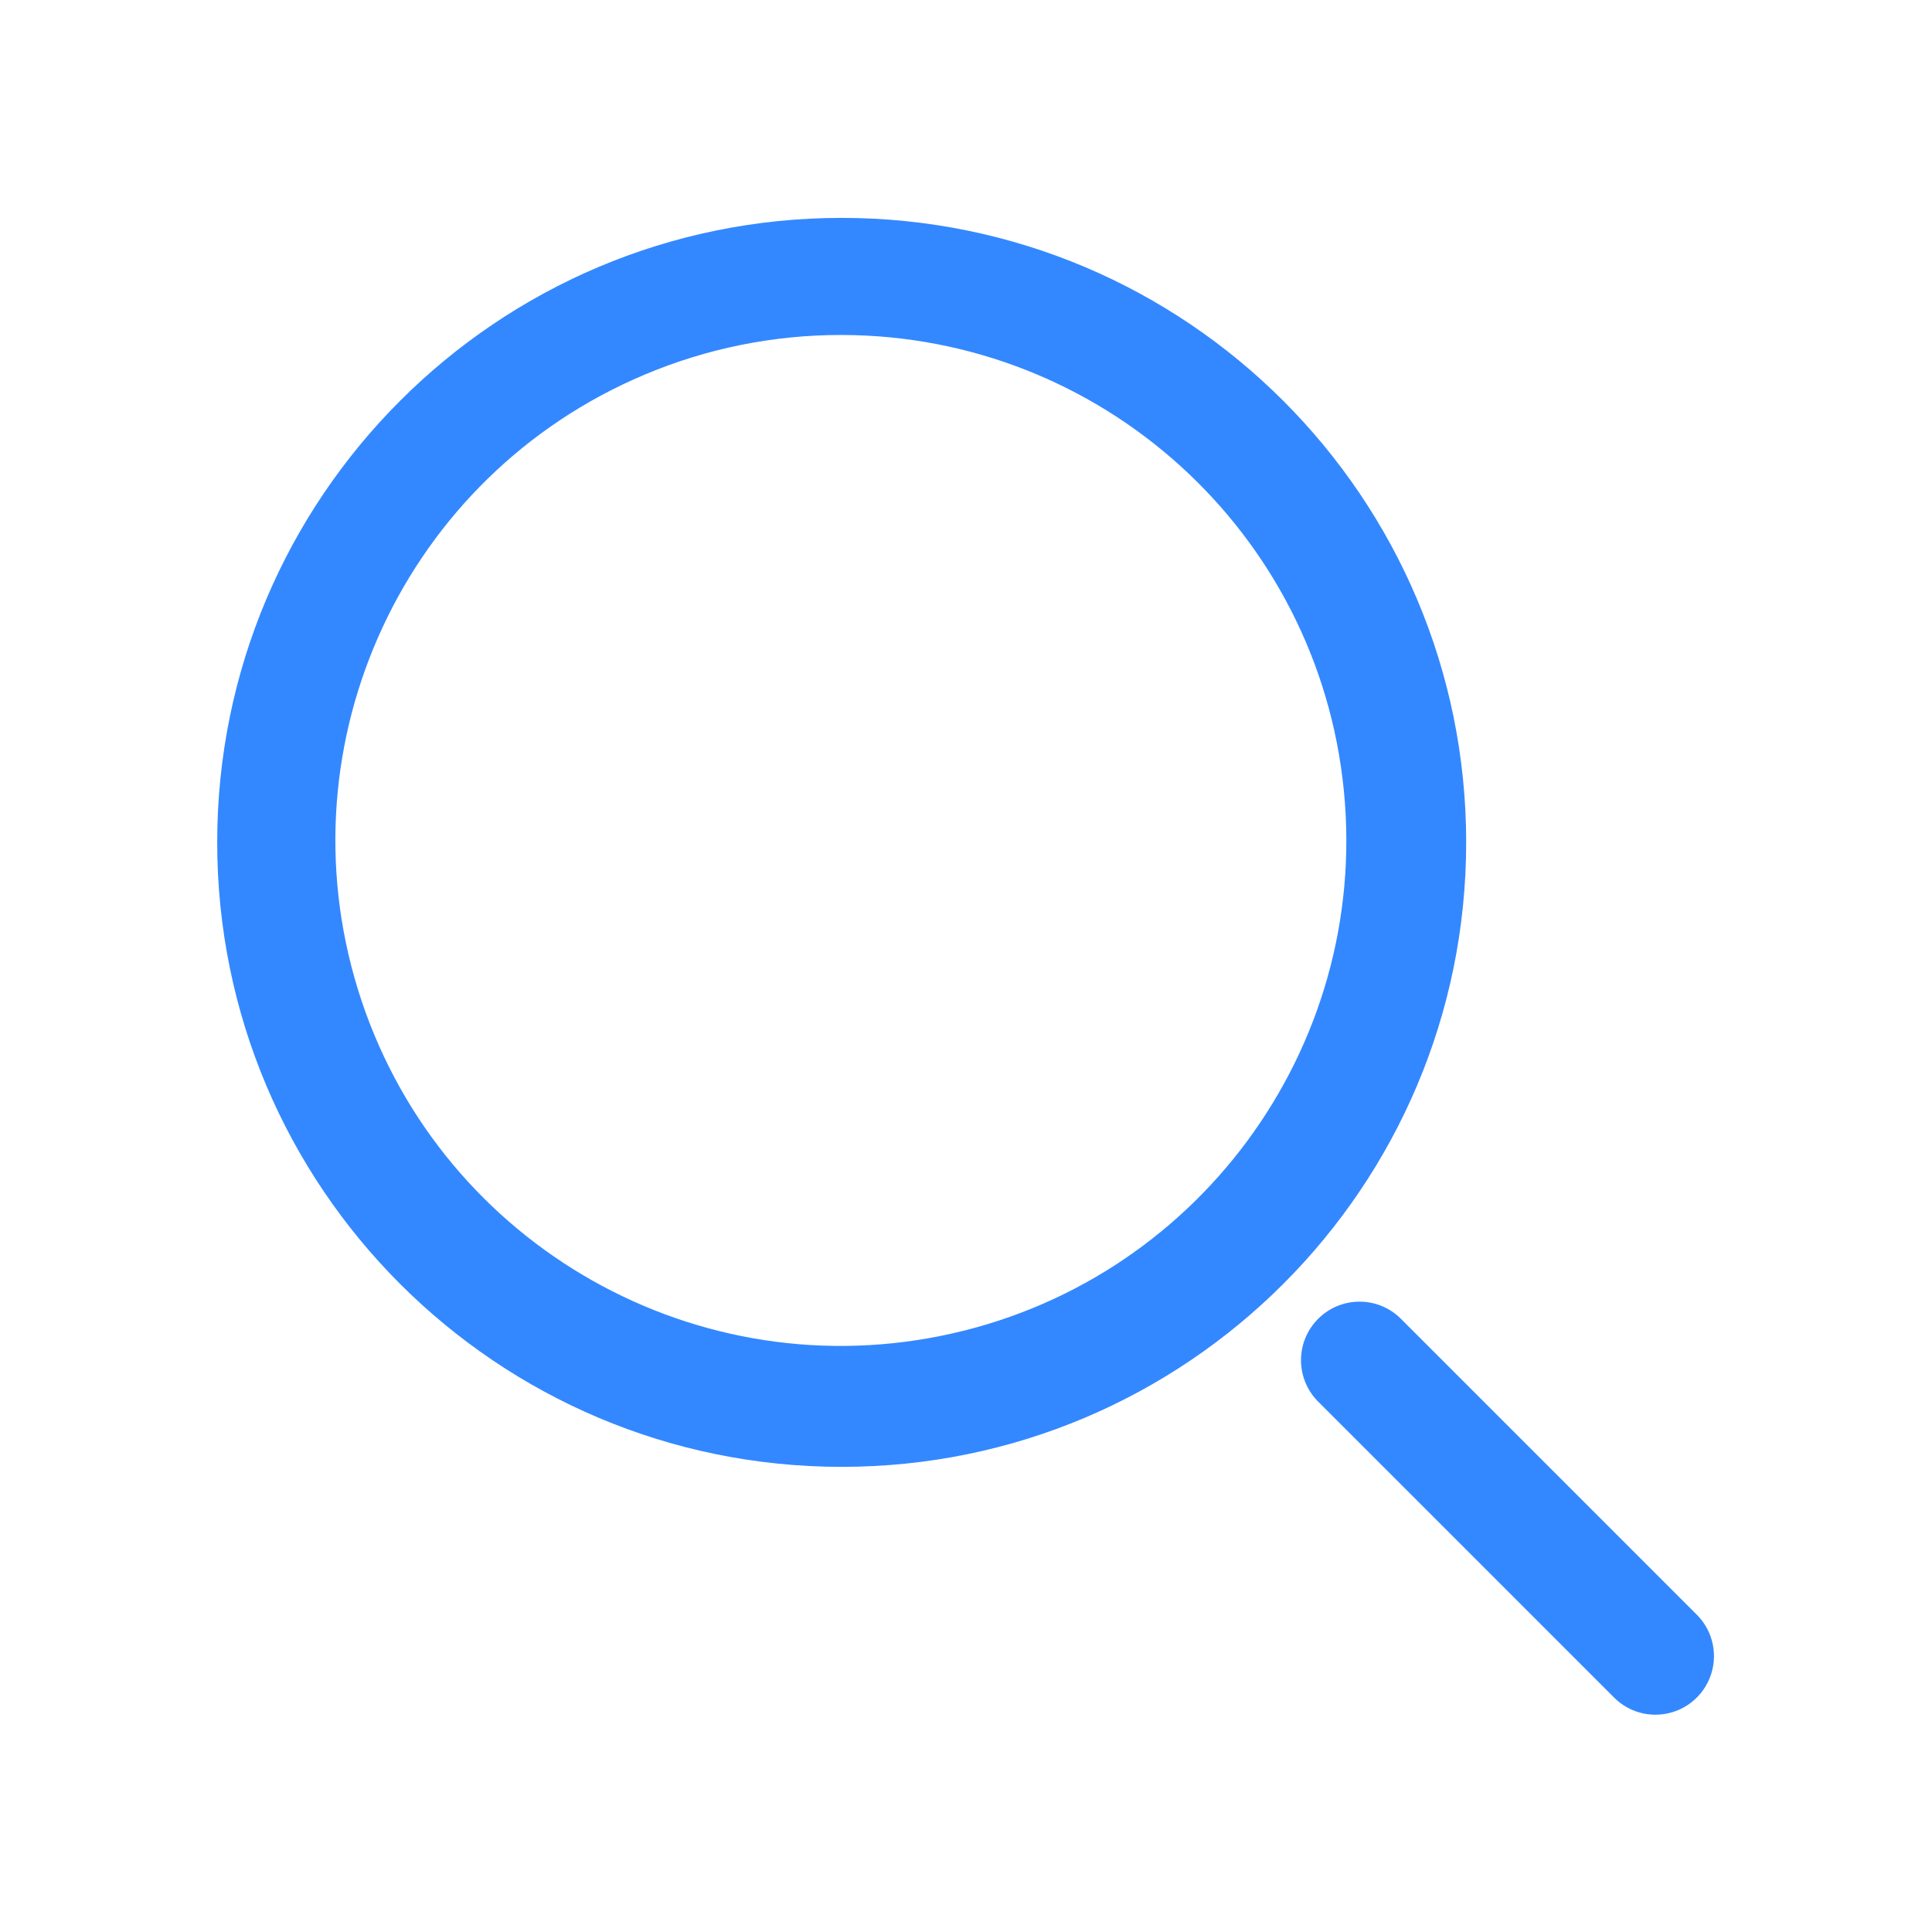
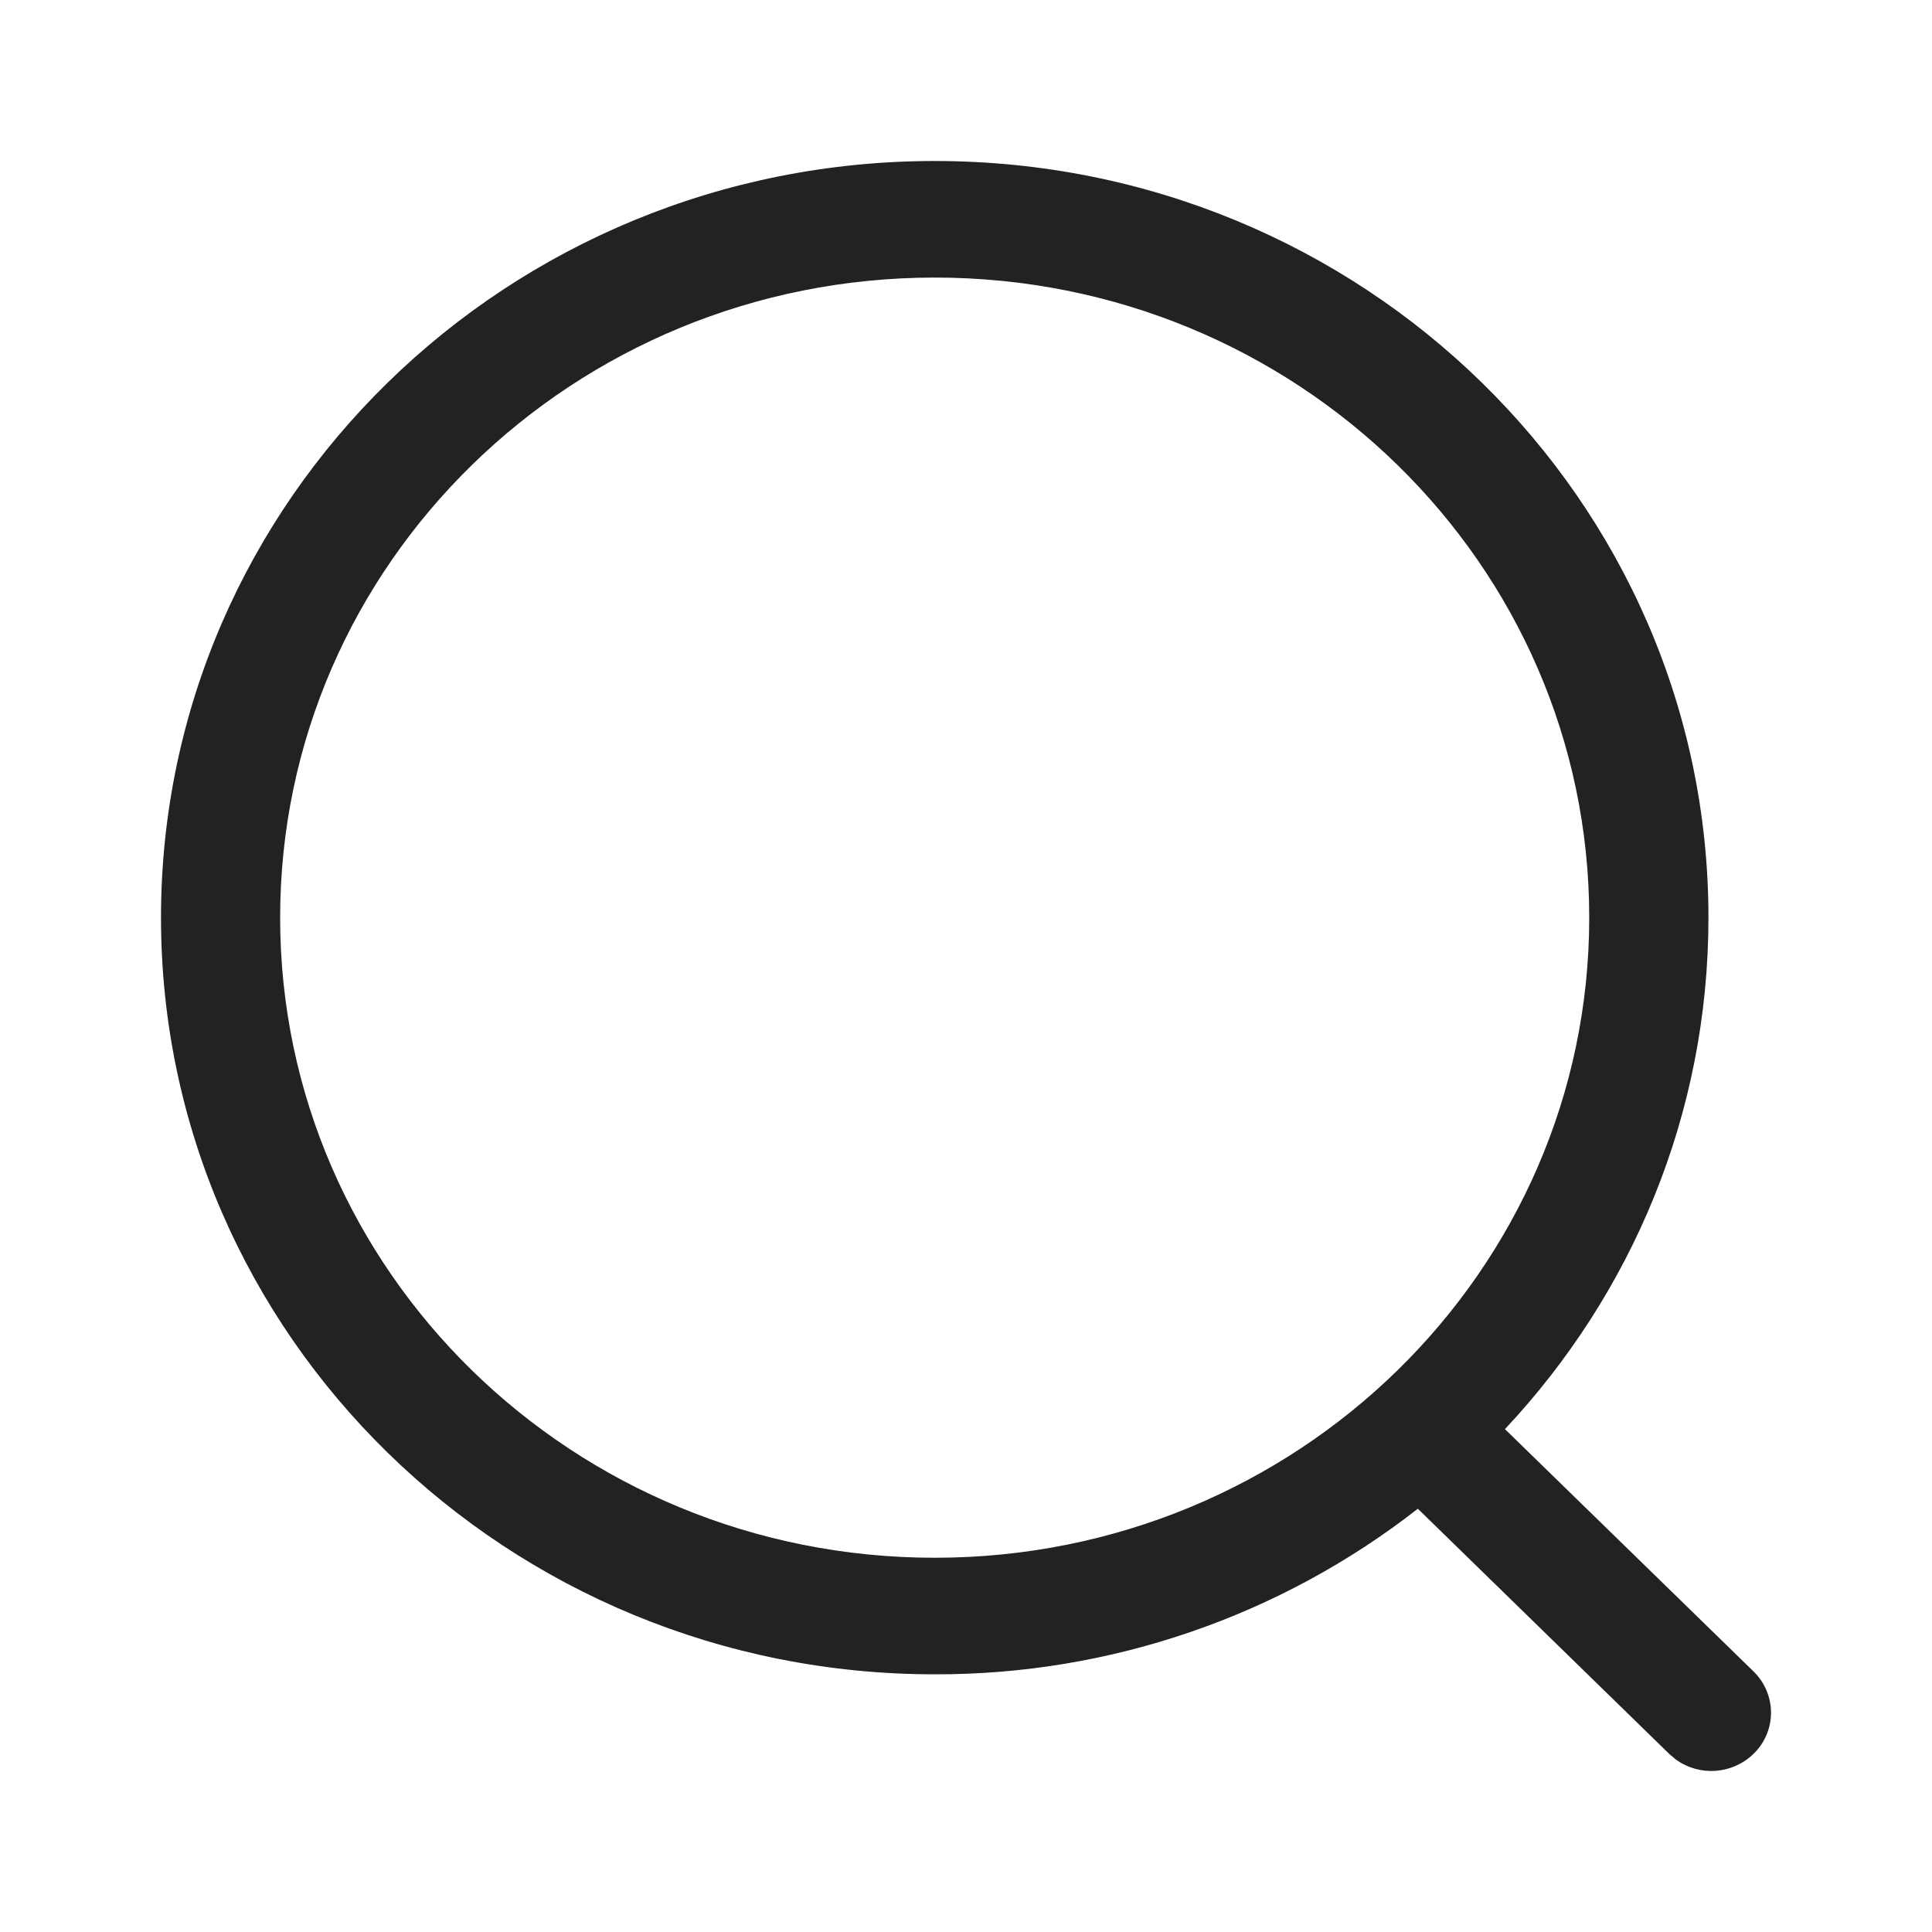
- <svg xmlns="http://www.w3.org/2000/svg" t="1597132261147" class="icon" viewBox="0 0 1024 1024" version="1.1" p-id="4897" width="44" height="44">
+ <svg xmlns="http://www.w3.org/2000/svg" t="1597209041858" class="icon" viewBox="0 0 1024 1024" version="1.1" p-id="1649" width="44" height="44">
  <defs>
    <style type="text/css" />
  </defs>
-   <path d="M446.112 177.545c137.568 0.22 252.613 104.598 266.162 241.493 13.563 136.895-78.778 261.818-213.618 289.008-134.853 27.203-268.386-52.157-308.945-183.609s25.018-272.252 151.738-325.779A267.236 267.236 0 0 1 446.112 177.545m0-62.061c-182.794 0-330.99 148.196-330.99 330.99s148.196 330.99 330.99 330.99 330.99-148.196 330.99-330.99-148.196-330.99-330.99-330.99z m431.321 793.341a30.849 30.849 0 0 1-21.941-9.102l-157.22-157.22c-11.753-12.179-11.585-31.535 0.375-43.507 11.973-11.973 31.328-12.141 43.494-0.375l157.22 157.22a31.037 31.037 0 0 1 6.723 33.81 31.004 31.004 0 0 1-28.651 19.174z m0 0" p-id="4898" fill="#3388ff" />
+   <path d="M495.445 85.333c226.475 0 410.069 179.541 410.069 401.067 0 104.491-40.875 199.68-107.861 271.061l131.755 128.427c12.331 12.075 12.373 31.616 0 43.691a32.128 32.128 0 0 1-41.088 3.072l-3.541-2.987-133.291-130.005a414.165 414.165 0 0 1-256.043 87.765C268.928 887.424 85.333 707.84 85.333 486.357 85.333 264.96 268.928 85.333 495.445 85.333z m0 61.781c-191.616 0-346.965 151.893-346.965 339.243 0 187.392 155.307 339.285 346.965 339.285 191.573 0 346.88-151.893 346.88-339.285 0-187.349-155.307-339.243-346.88-339.243z" fill="#222222" p-id="1650" />
</svg>
